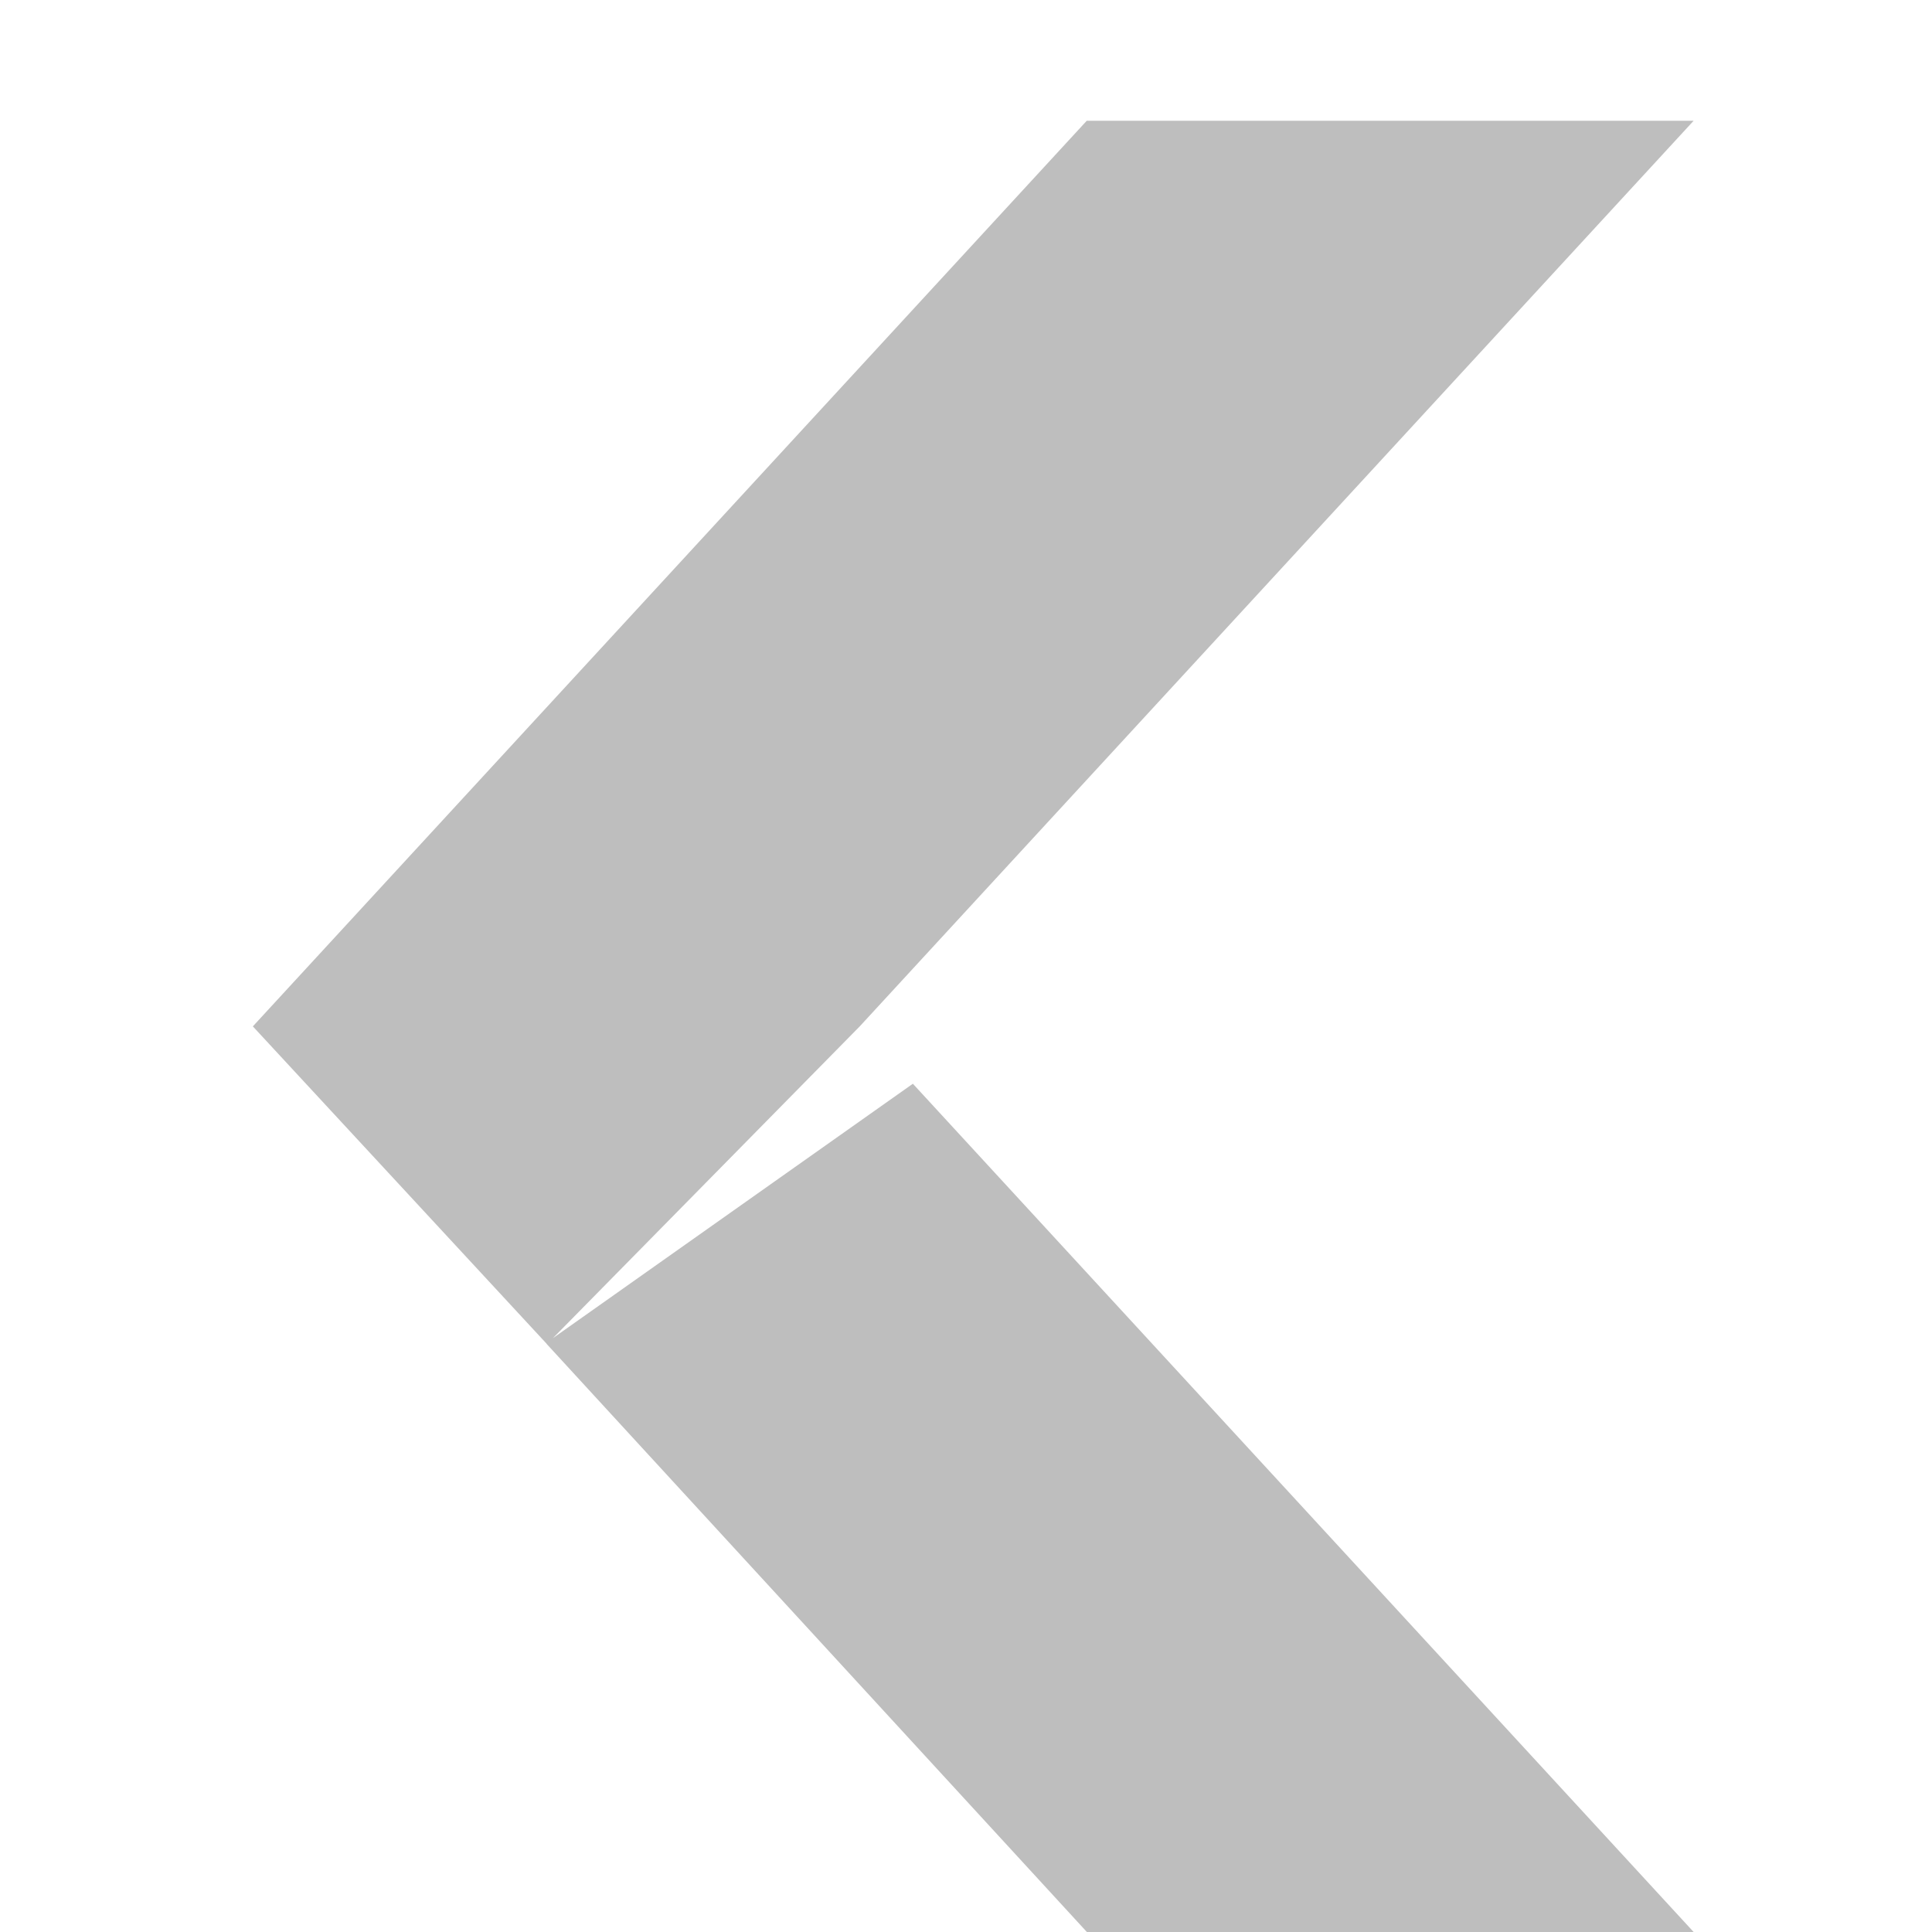
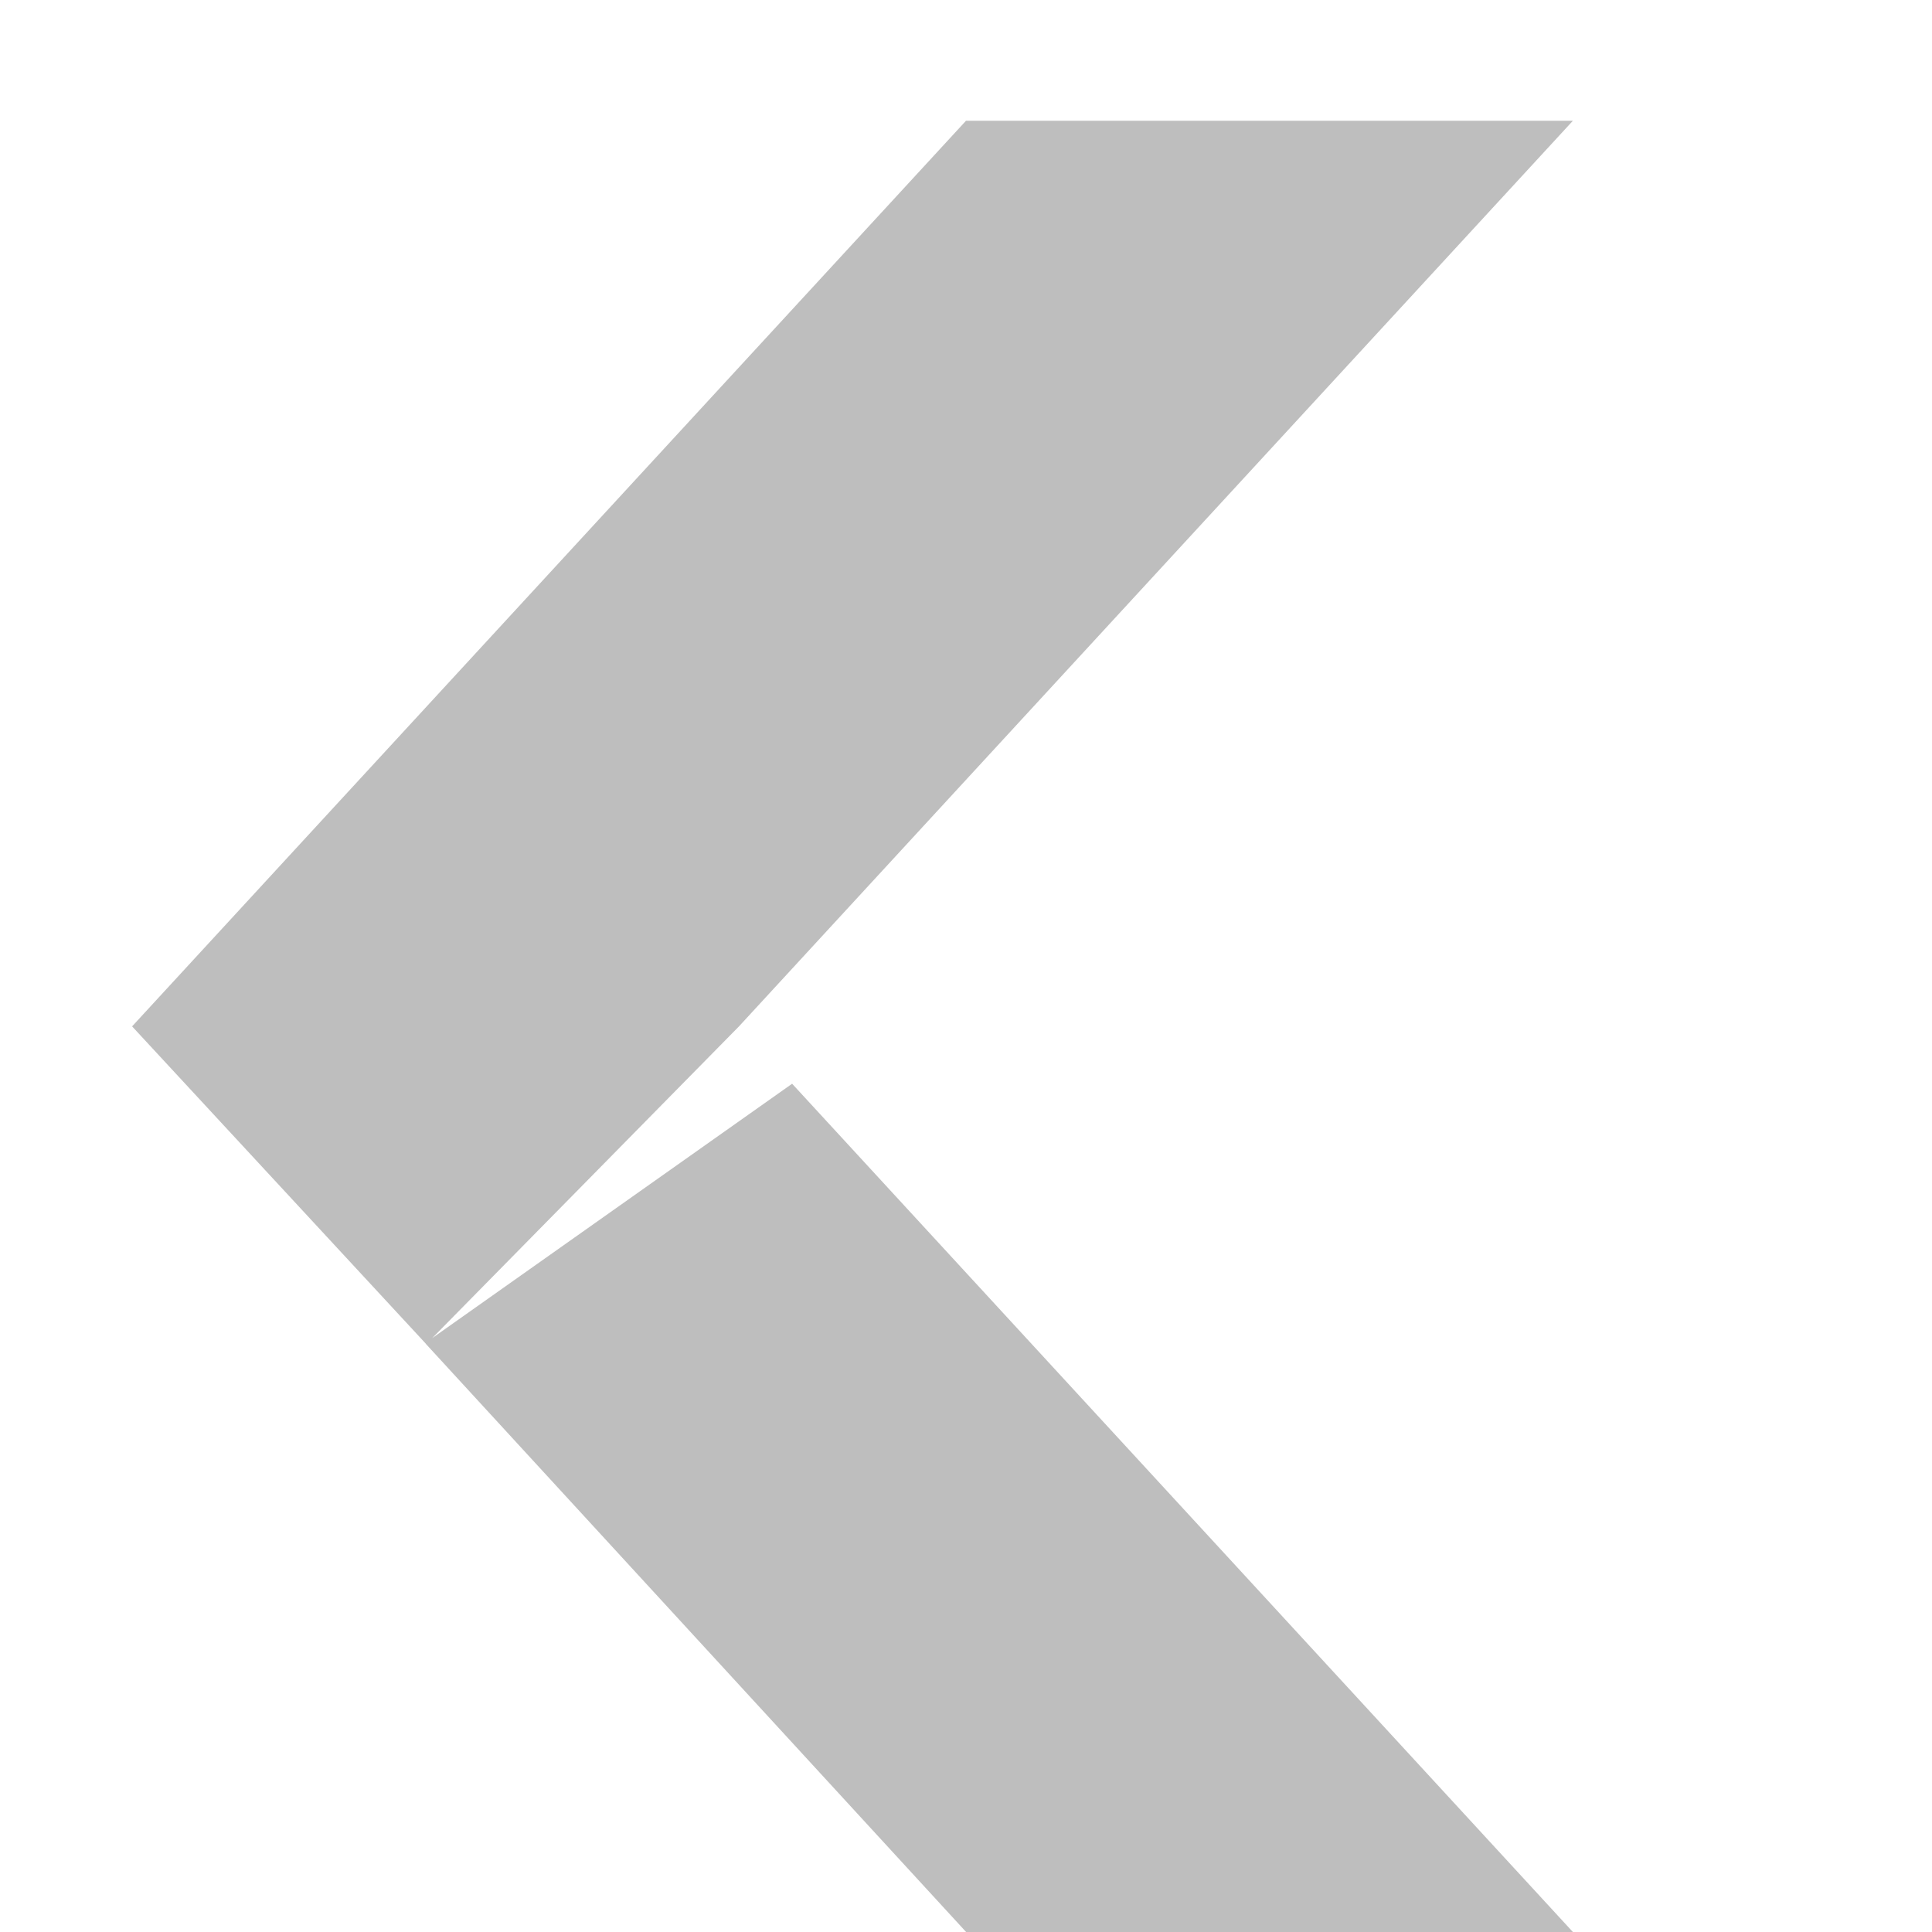
<svg xmlns="http://www.w3.org/2000/svg" version="1.1" viewBox="0 0 16 16">
-   <path style="color:#000000;enable-background:new" d="m9 1l-6.906 7.5 2.428 2.623 0.008 0.01 4.471 4.867h5.025l-6.466-7.025-2.981 2.107 2.541-2.582 6.906-7.5h-5.025z" fill="#bebebe" />
+   <path d="m8 1-6.906 7.5 2.428 2.623 0.008 0.01 4.471 4.867h5.025l-6.466-7.025-2.981 2.107 2.541-2.582 6.906-7.5z" fill="#bebebe" />
</svg>
